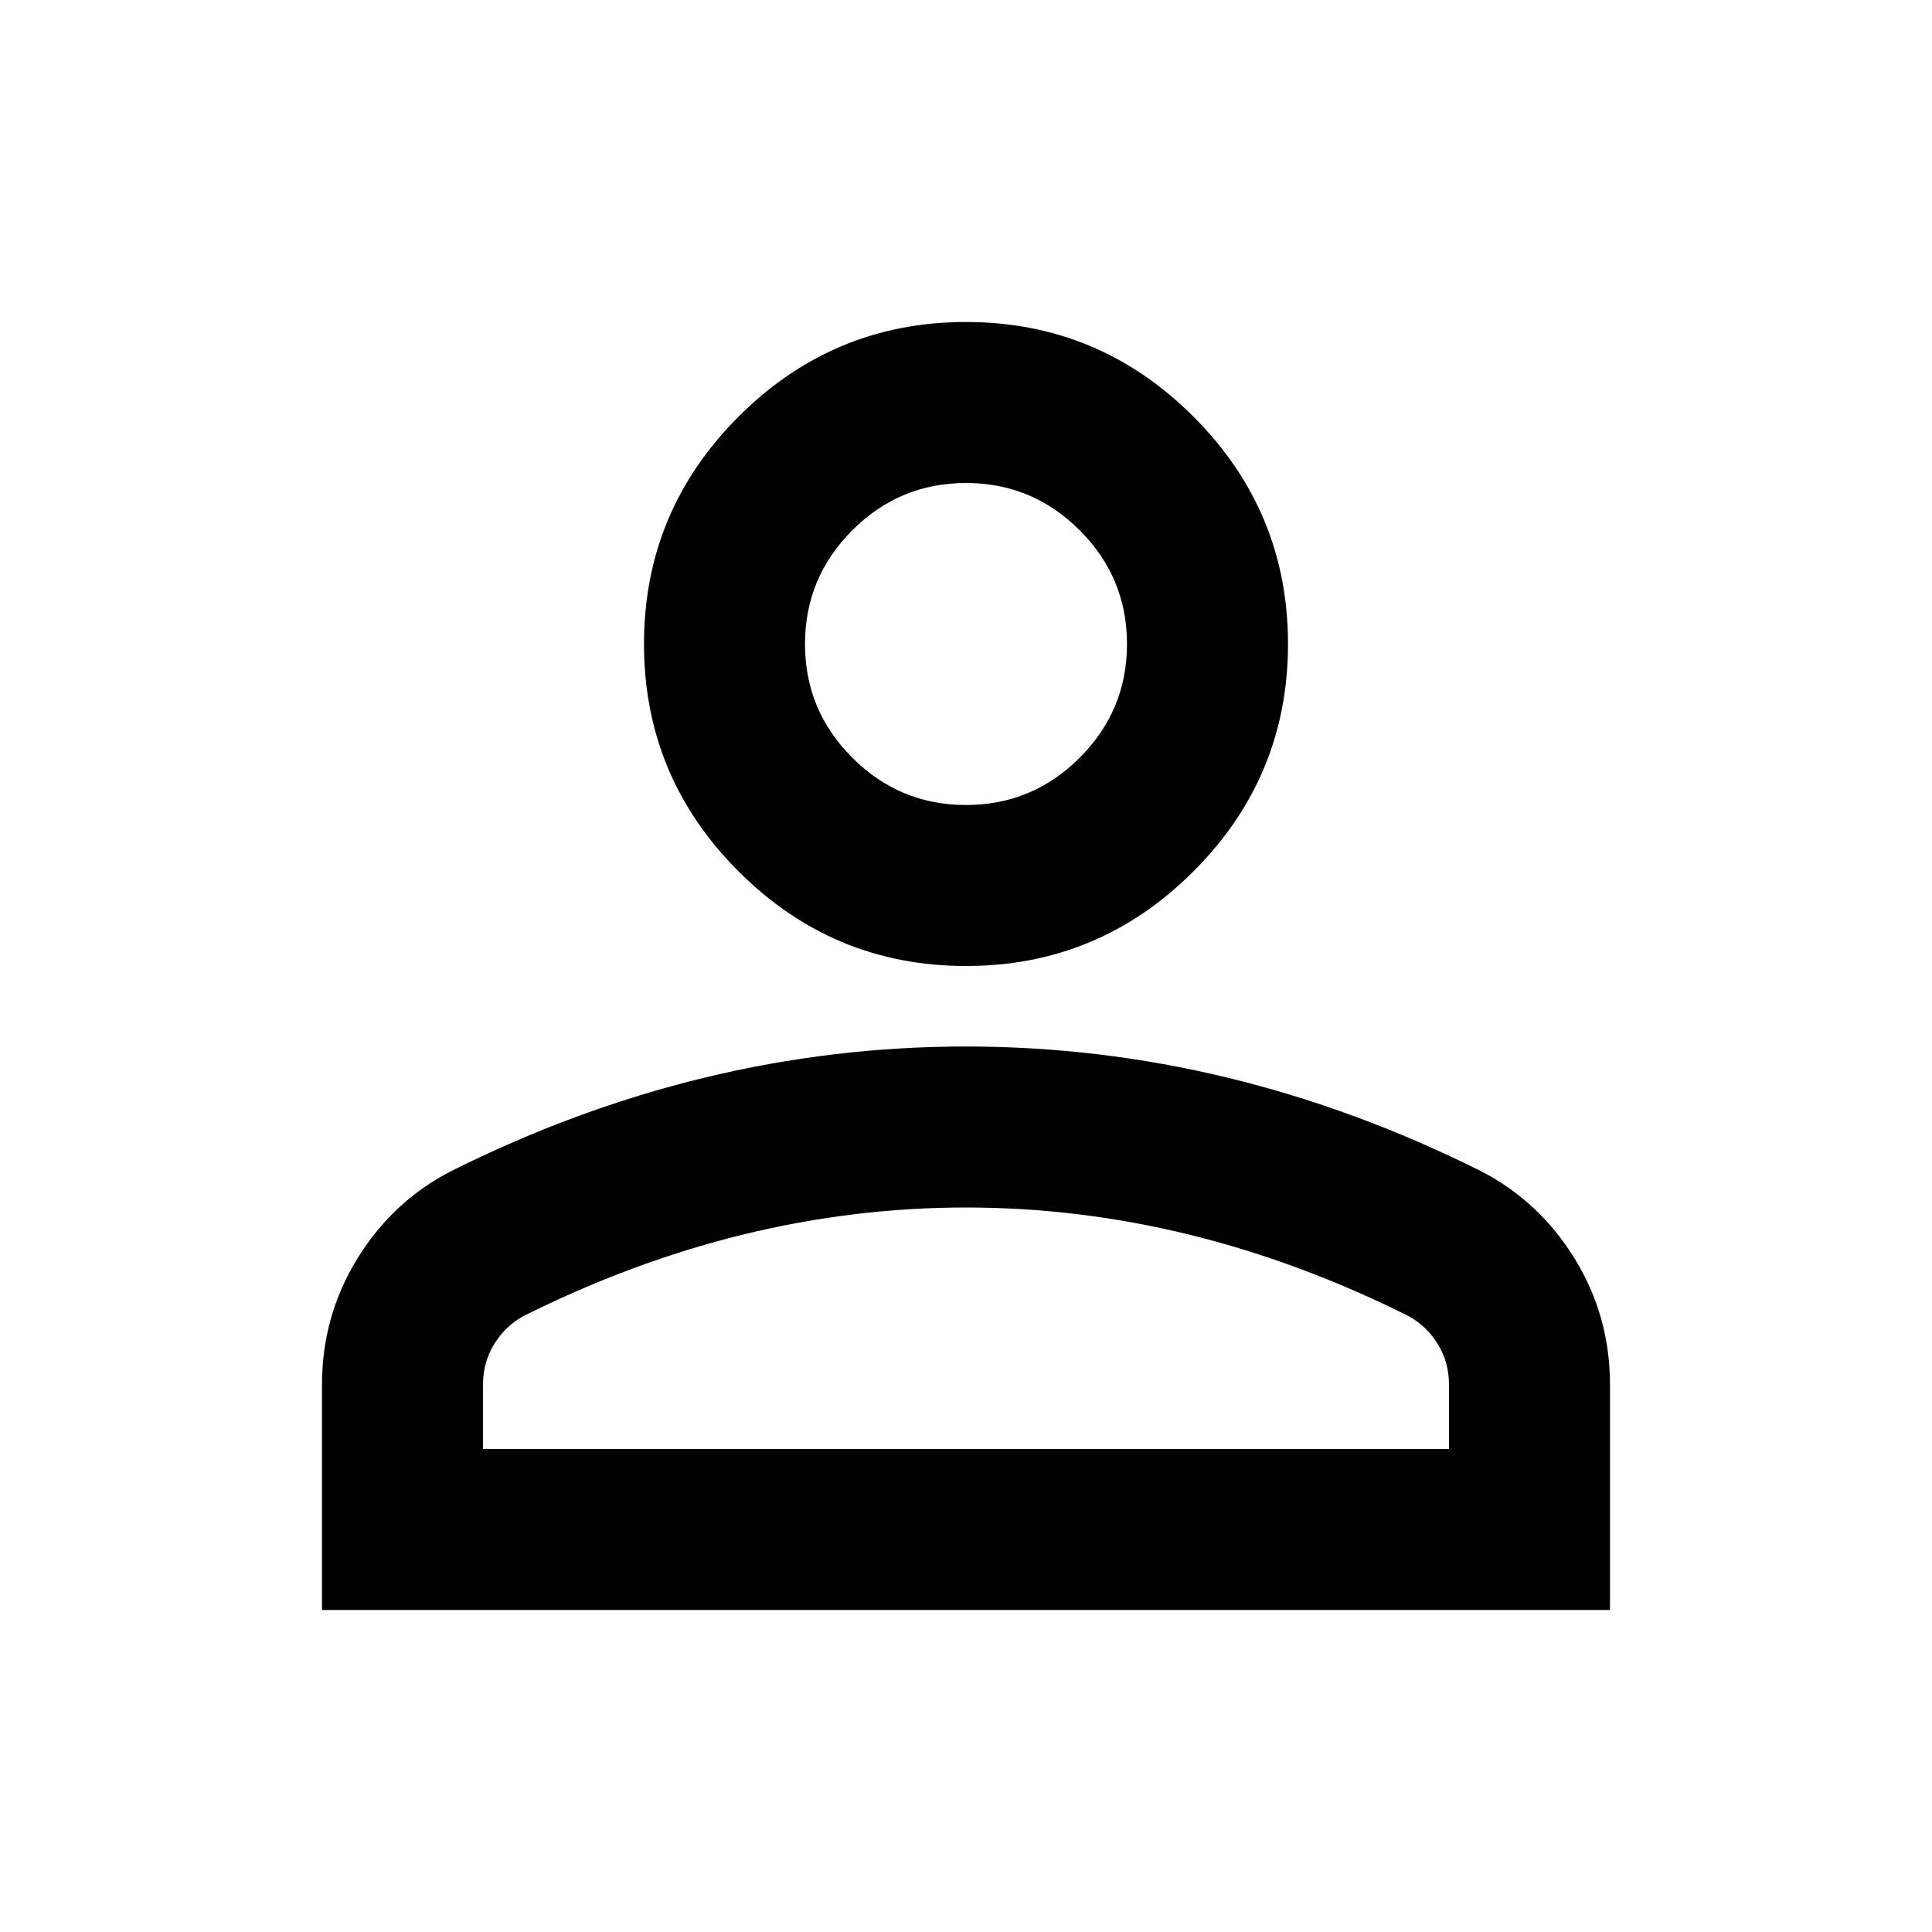
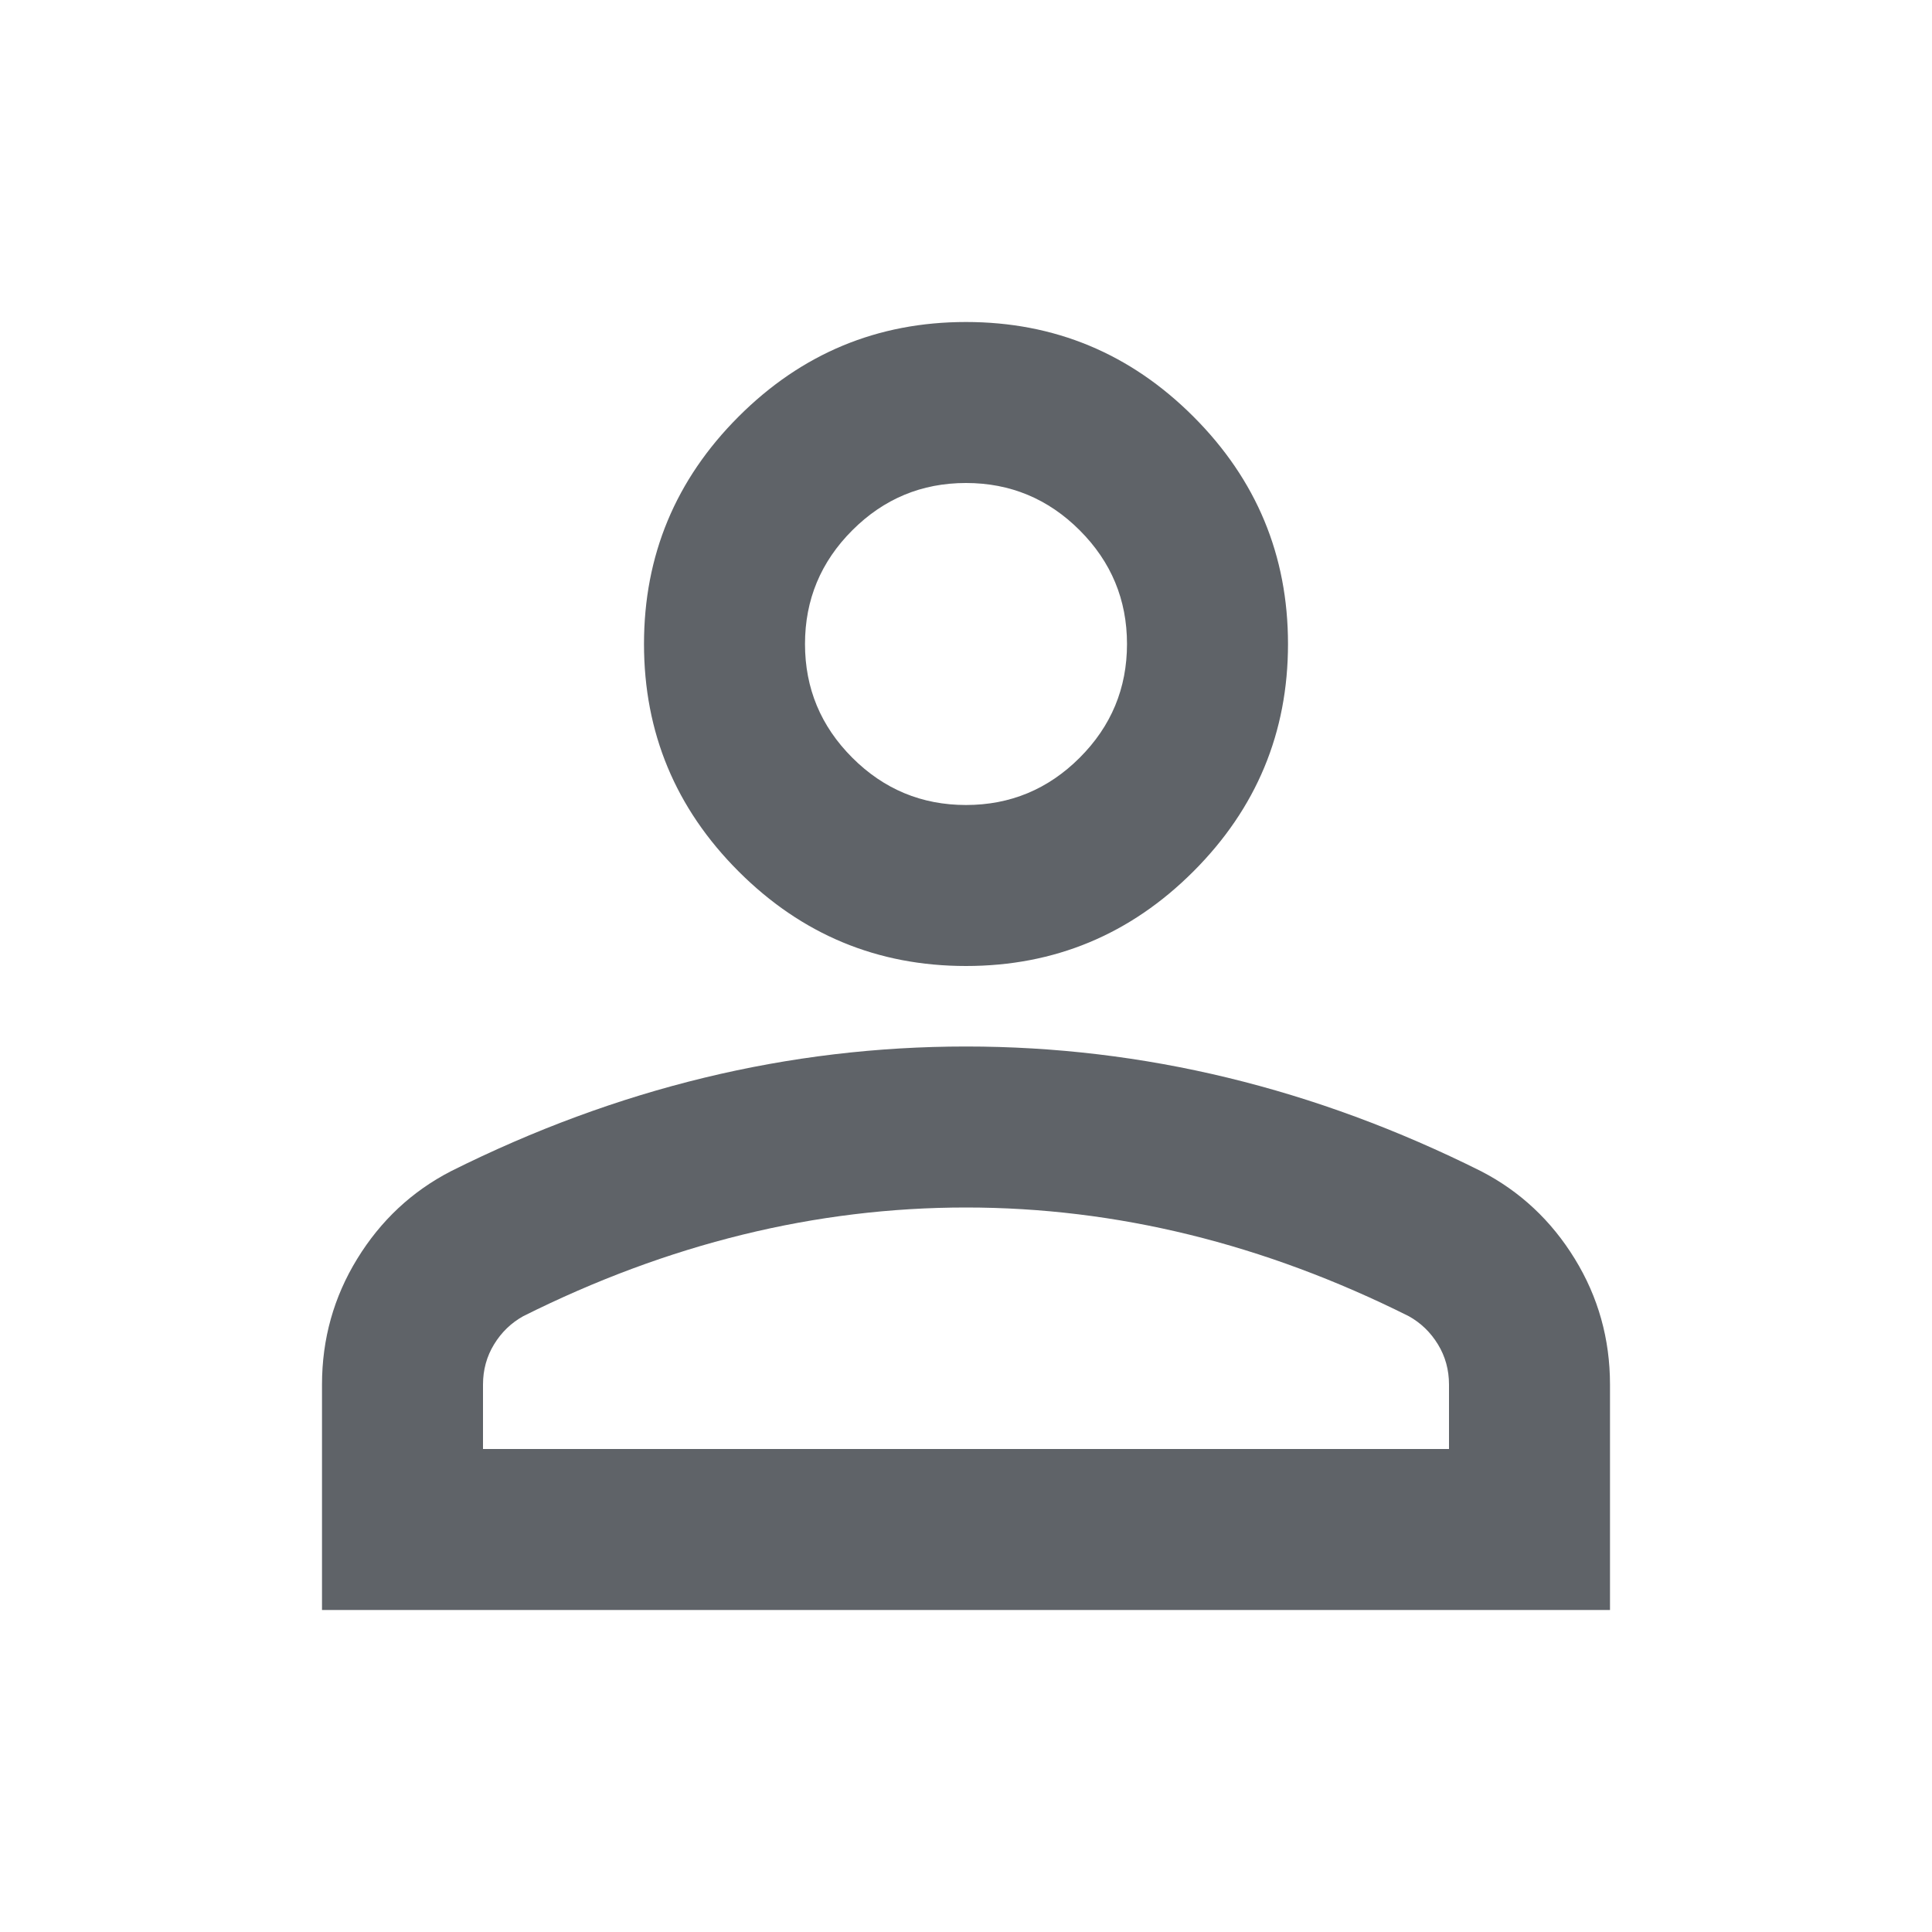
- <svg xmlns="http://www.w3.org/2000/svg" height="24px" viewBox="0 -960 960 960" width="24px" fill="#000000">
+ <svg xmlns="http://www.w3.org/2000/svg" height="24px" viewBox="0 -960 960 960" width="24px" fill="#5f6368">
  <path d="M480-480q-66 0-113-47t-47-113q0-66 47-113t113-47q66 0 113 47t47 113q0 66-47 113t-113 47ZM160-160v-112q0-34 17.5-62.5T224-378q62-31 126-46.5T480-440q66 0 130 15.5T736-378q29 15 46.5 43.5T800-272v112H160Zm80-80h480v-32q0-11-5.5-20T700-306q-54-27-109-40.5T480-360q-56 0-111 13.5T260-306q-9 5-14.5 14t-5.5 20v32Zm240-320q33 0 56.5-23.5T560-640q0-33-23.5-56.5T480-720q-33 0-56.5 23.5T400-640q0 33 23.5 56.5T480-560Zm0-80Zm0 400Z" />
</svg>
